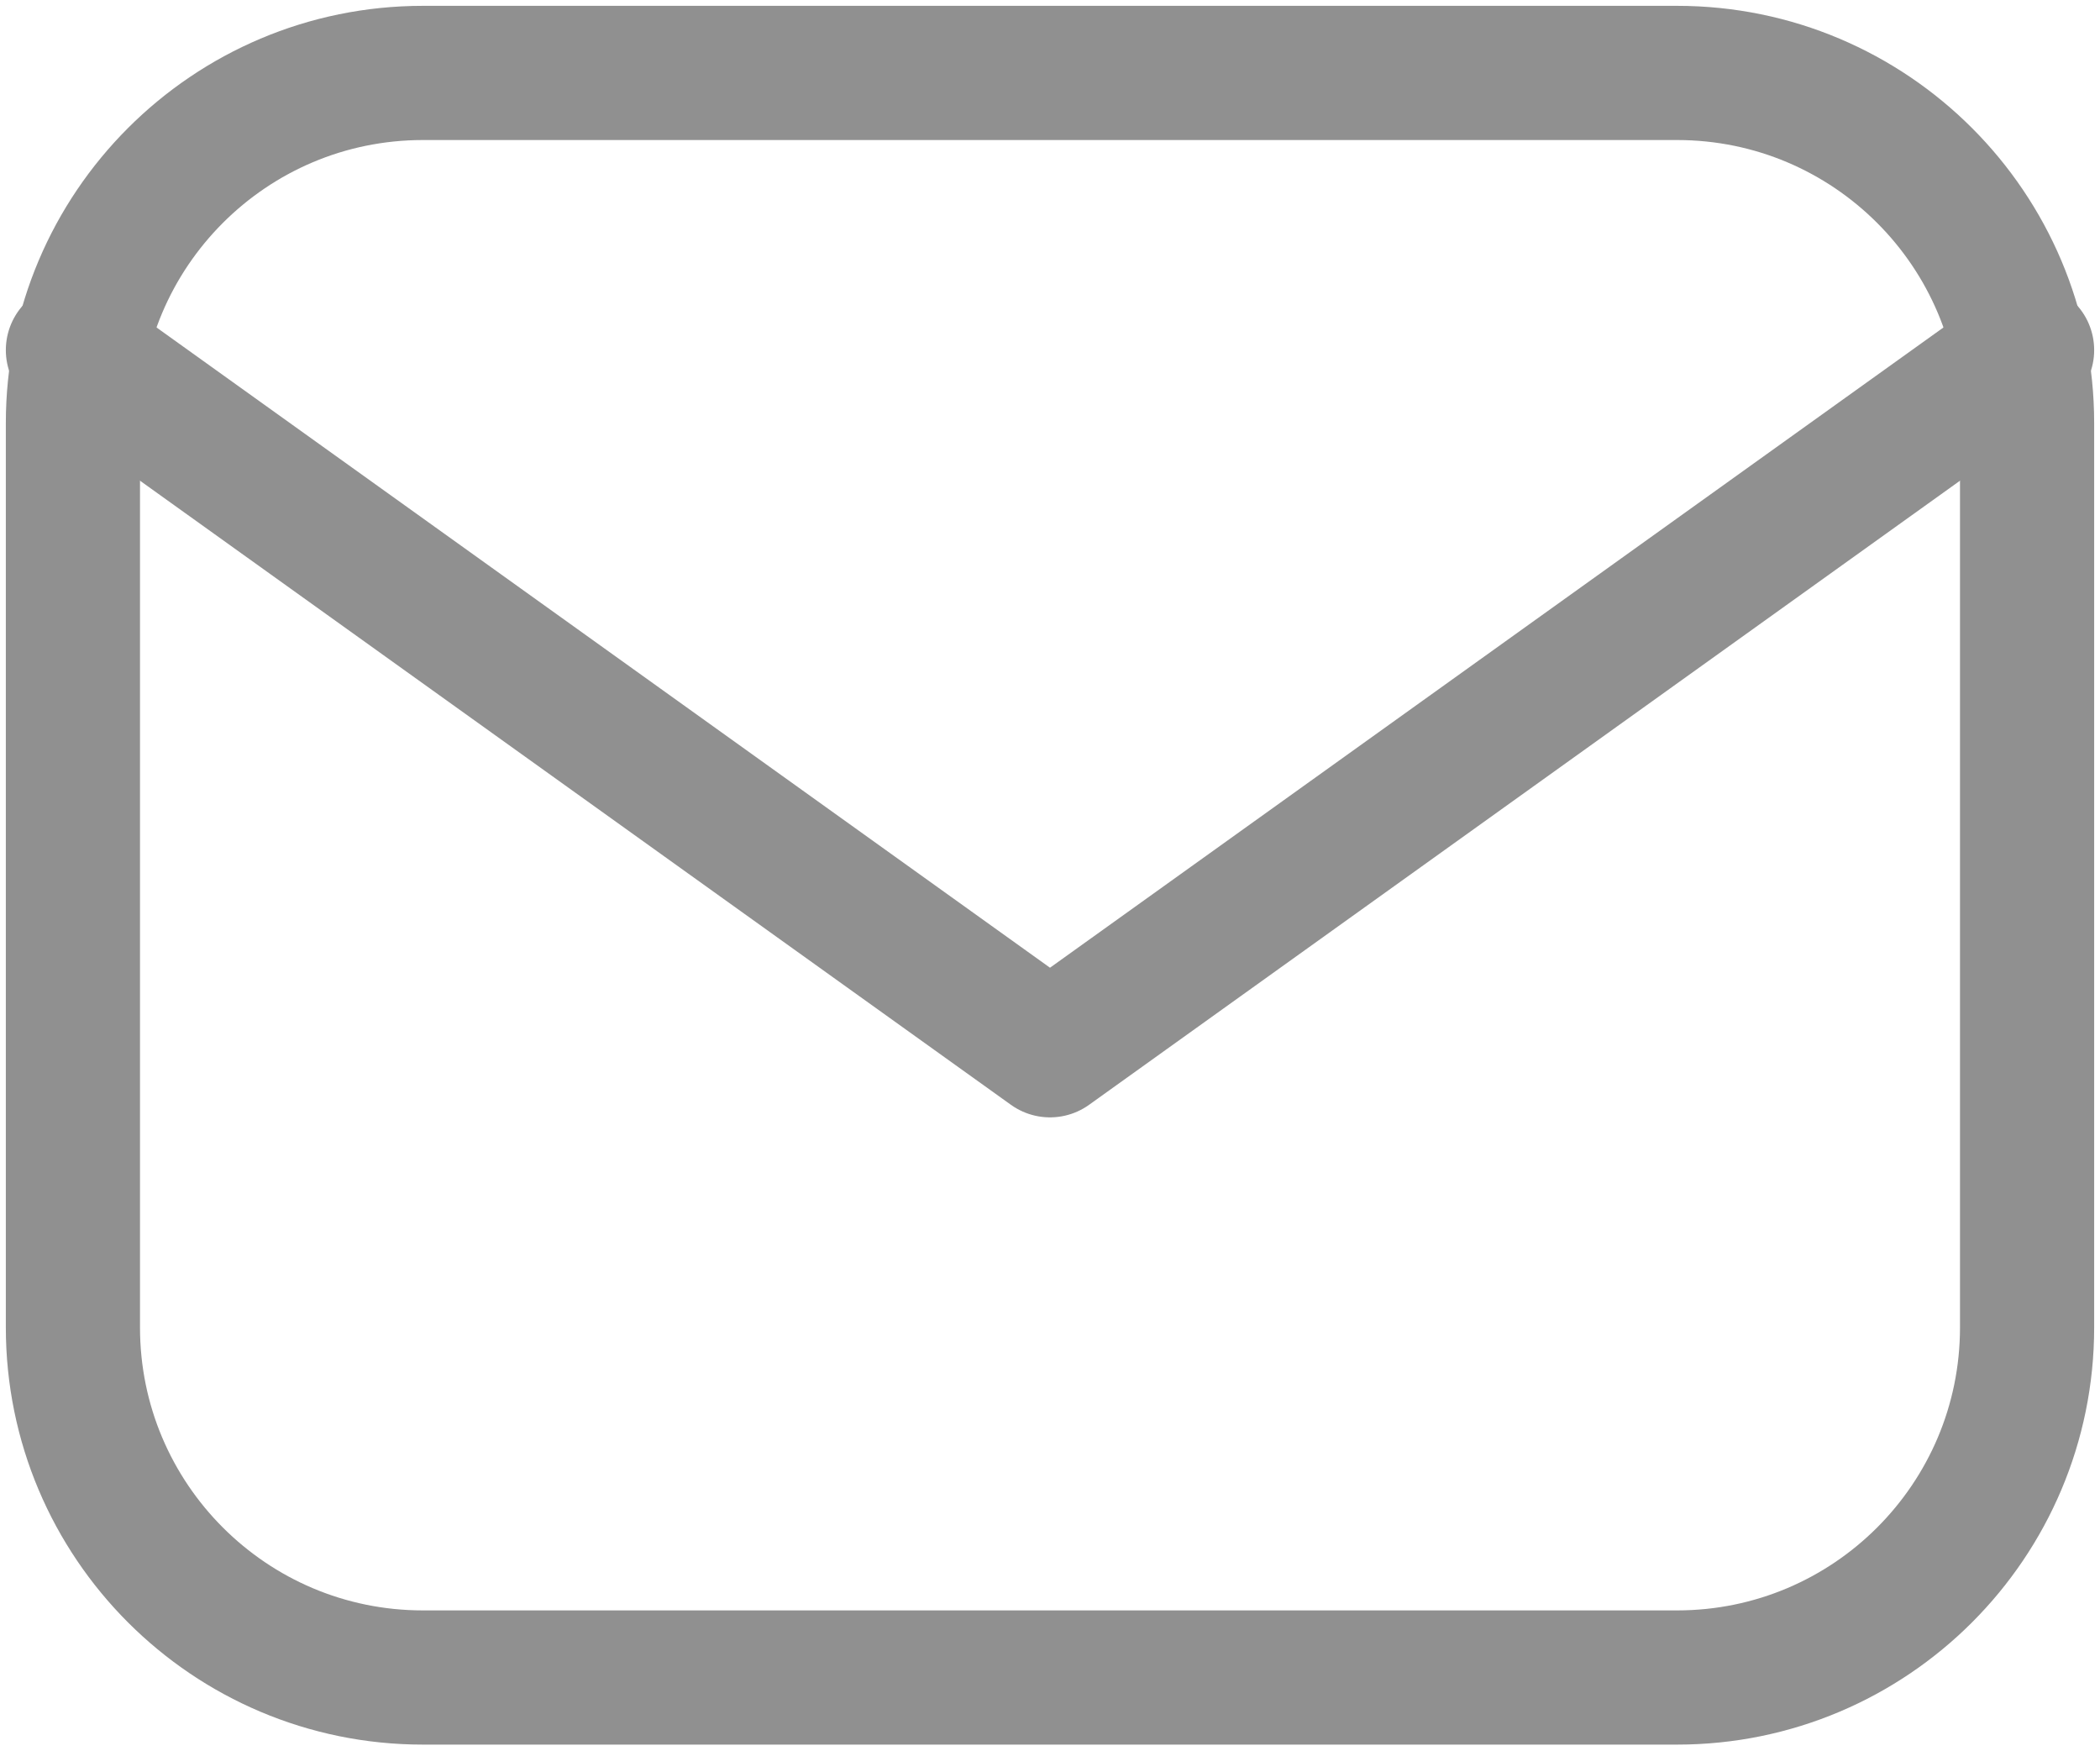
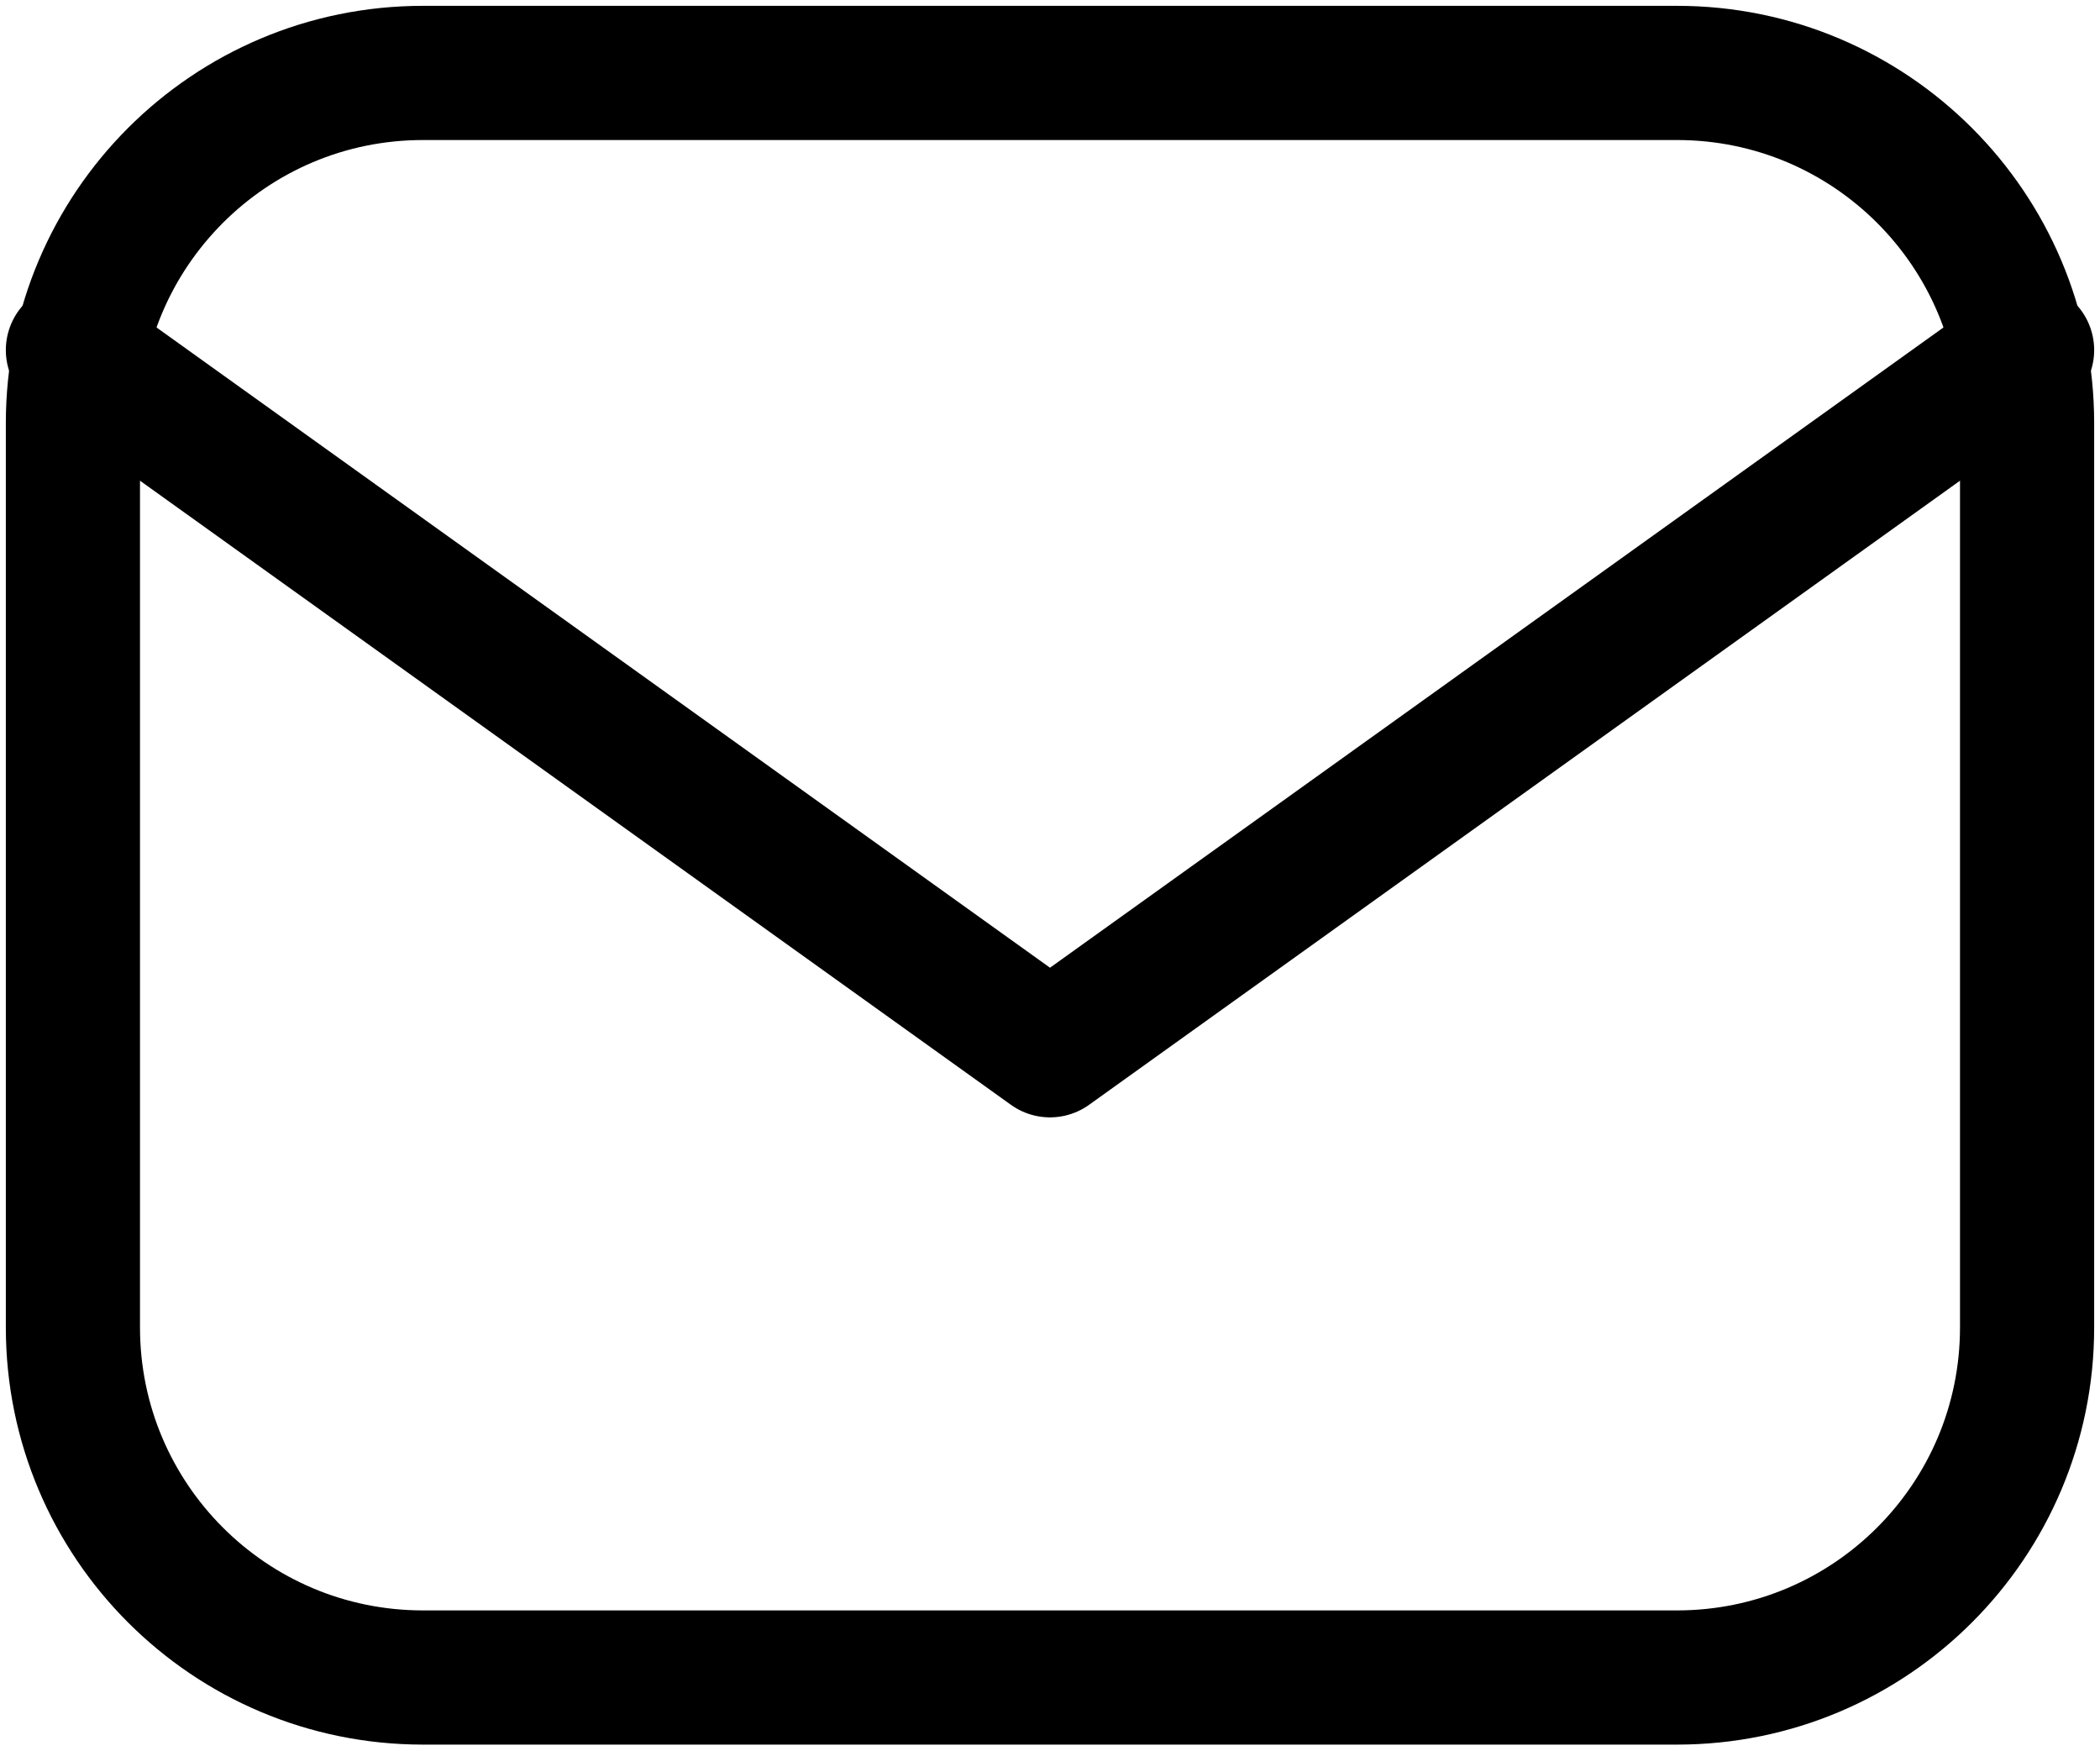
<svg xmlns="http://www.w3.org/2000/svg" height="30" viewBox="0 0 36 30" fill="none">
-   <rect x="1.25" y="1.25" width="33.5" height="27.5" rx="6" stroke="#909090" stroke-width="2.3" />
-   <path d="M1.25 6 L18 18 L34.75 6" stroke="#909090" stroke-width="2.3" fill="none" stroke-linecap="round" stroke-linejoin="round" />
+   <rect x="1.25" y="1.25" width="33.5" height="27.5" rx="6" stroke="currentColor" stroke-width="2.3" />
+   <path d="M1.25 6 L18 18 L34.75 6" stroke="currentColor" stroke-width="2.3" fill="none" stroke-linecap="round" stroke-linejoin="round" />
</svg>
